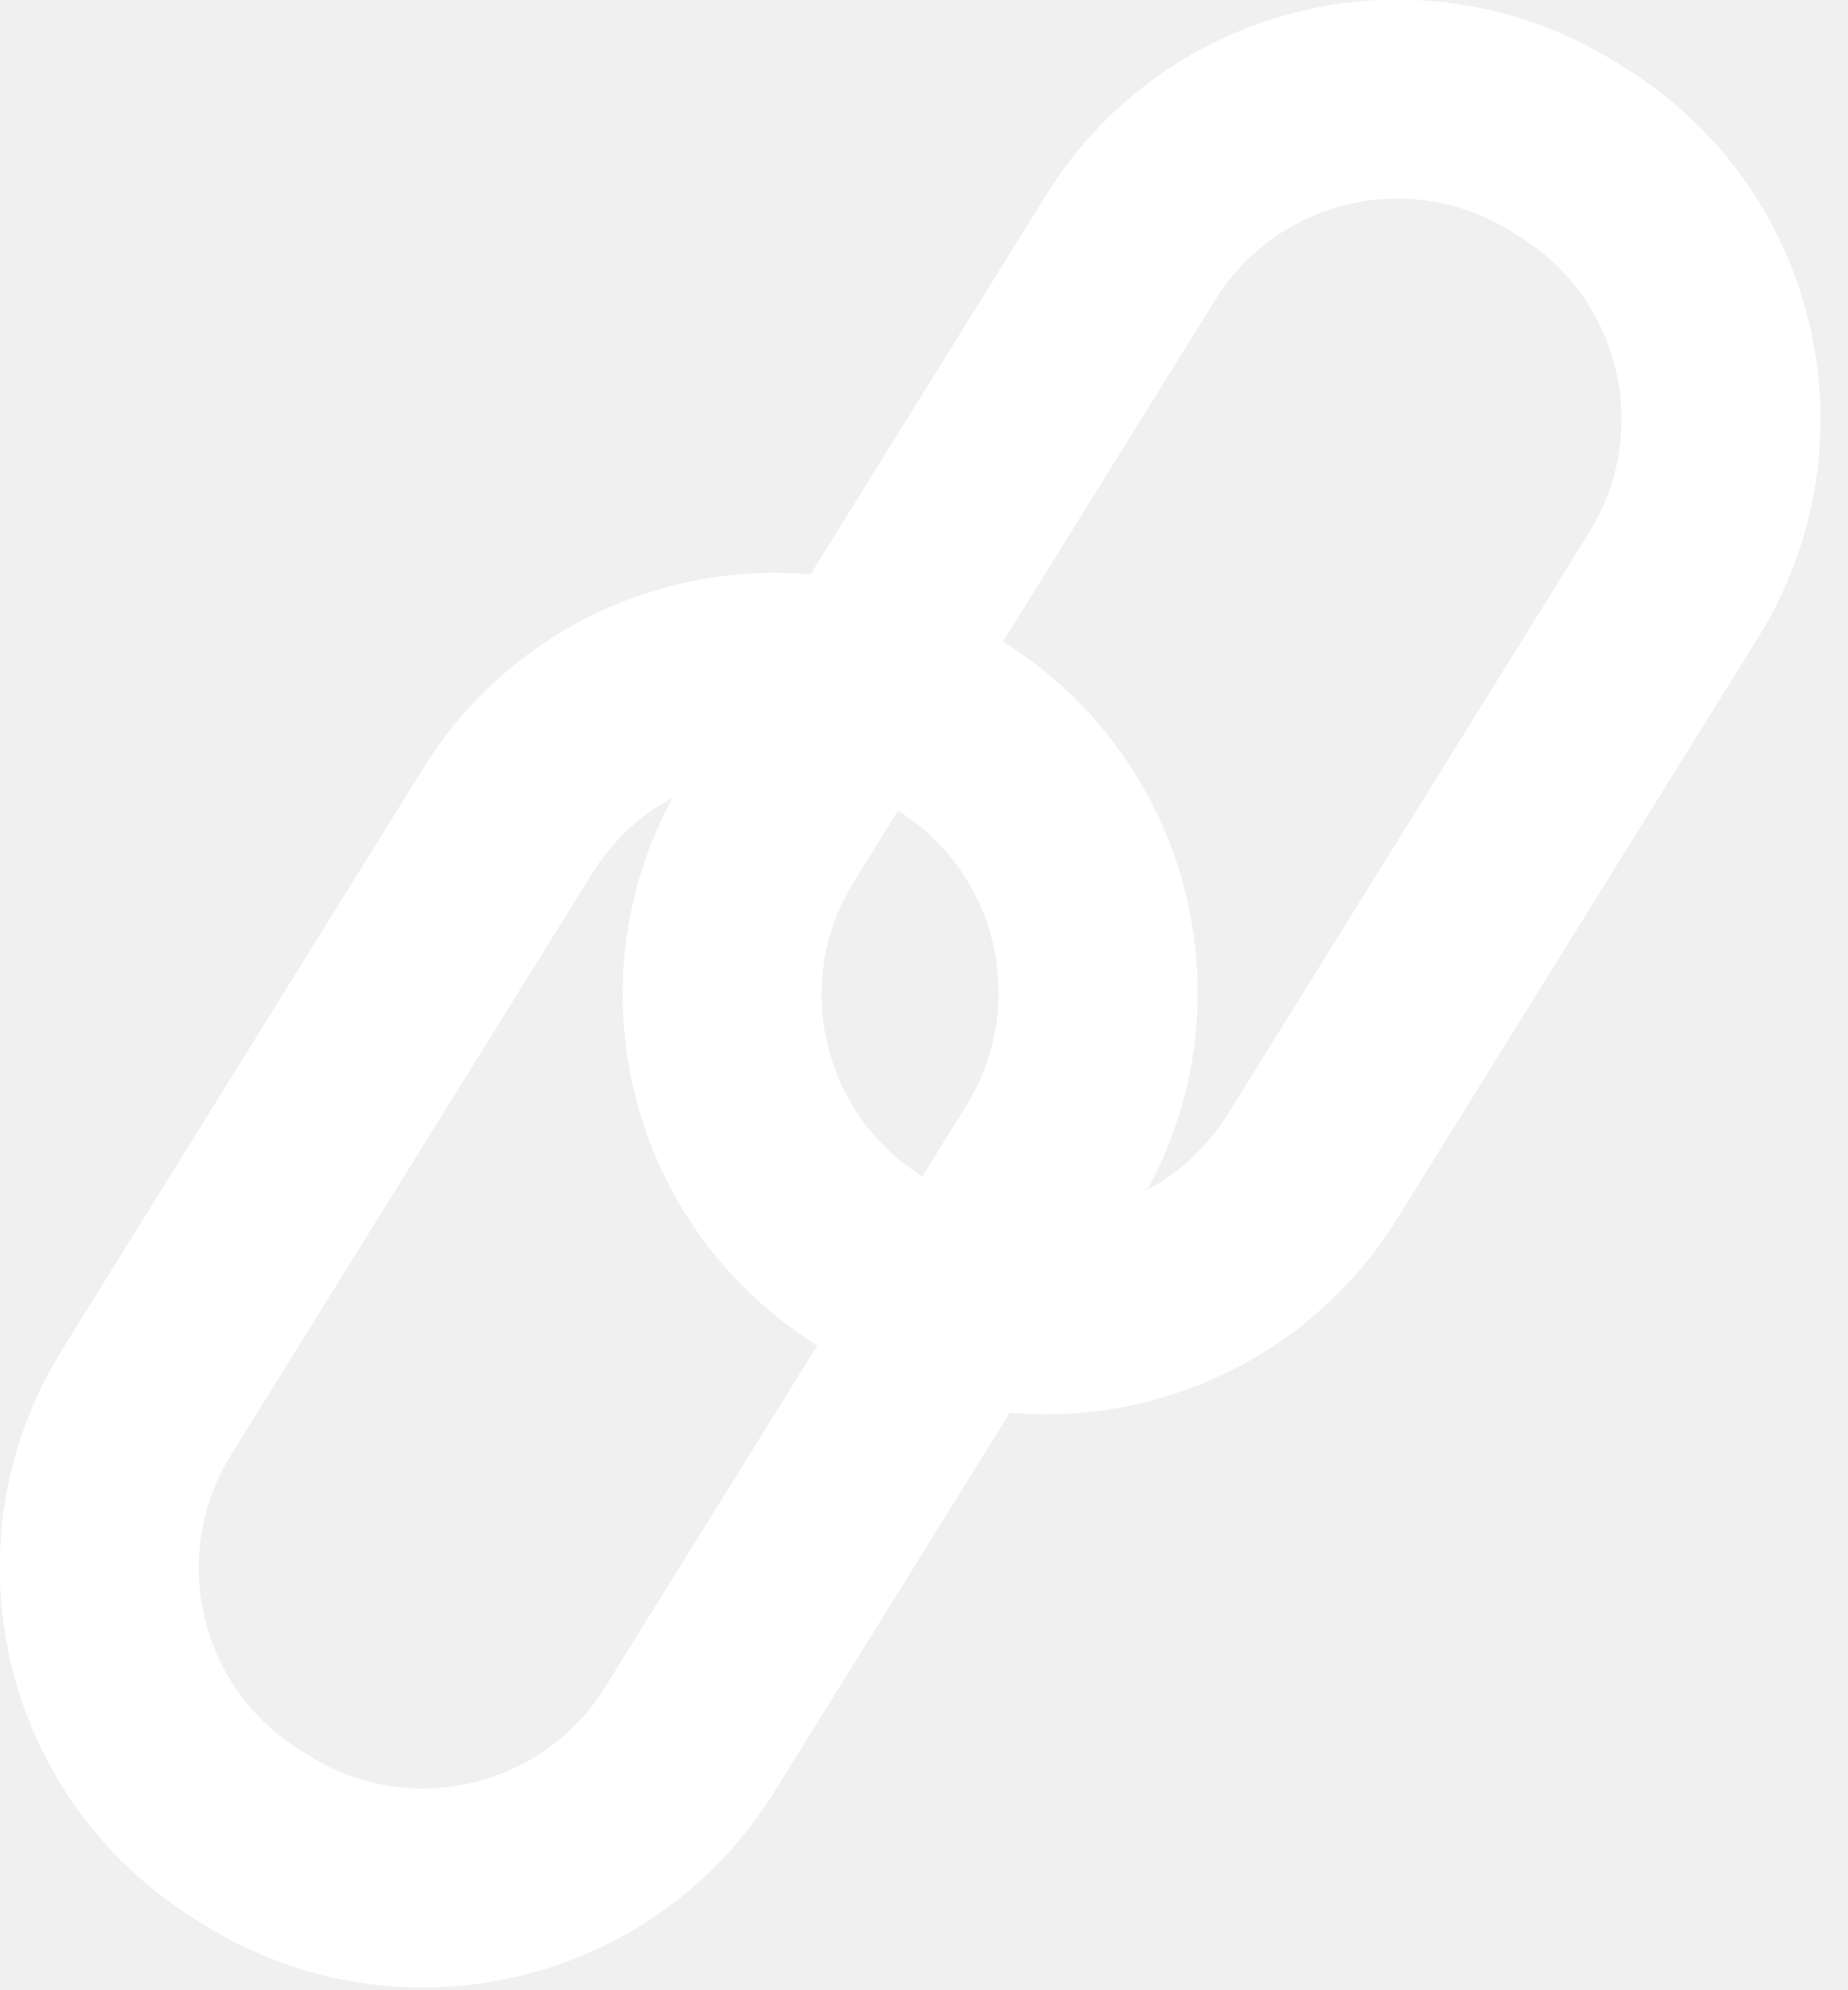
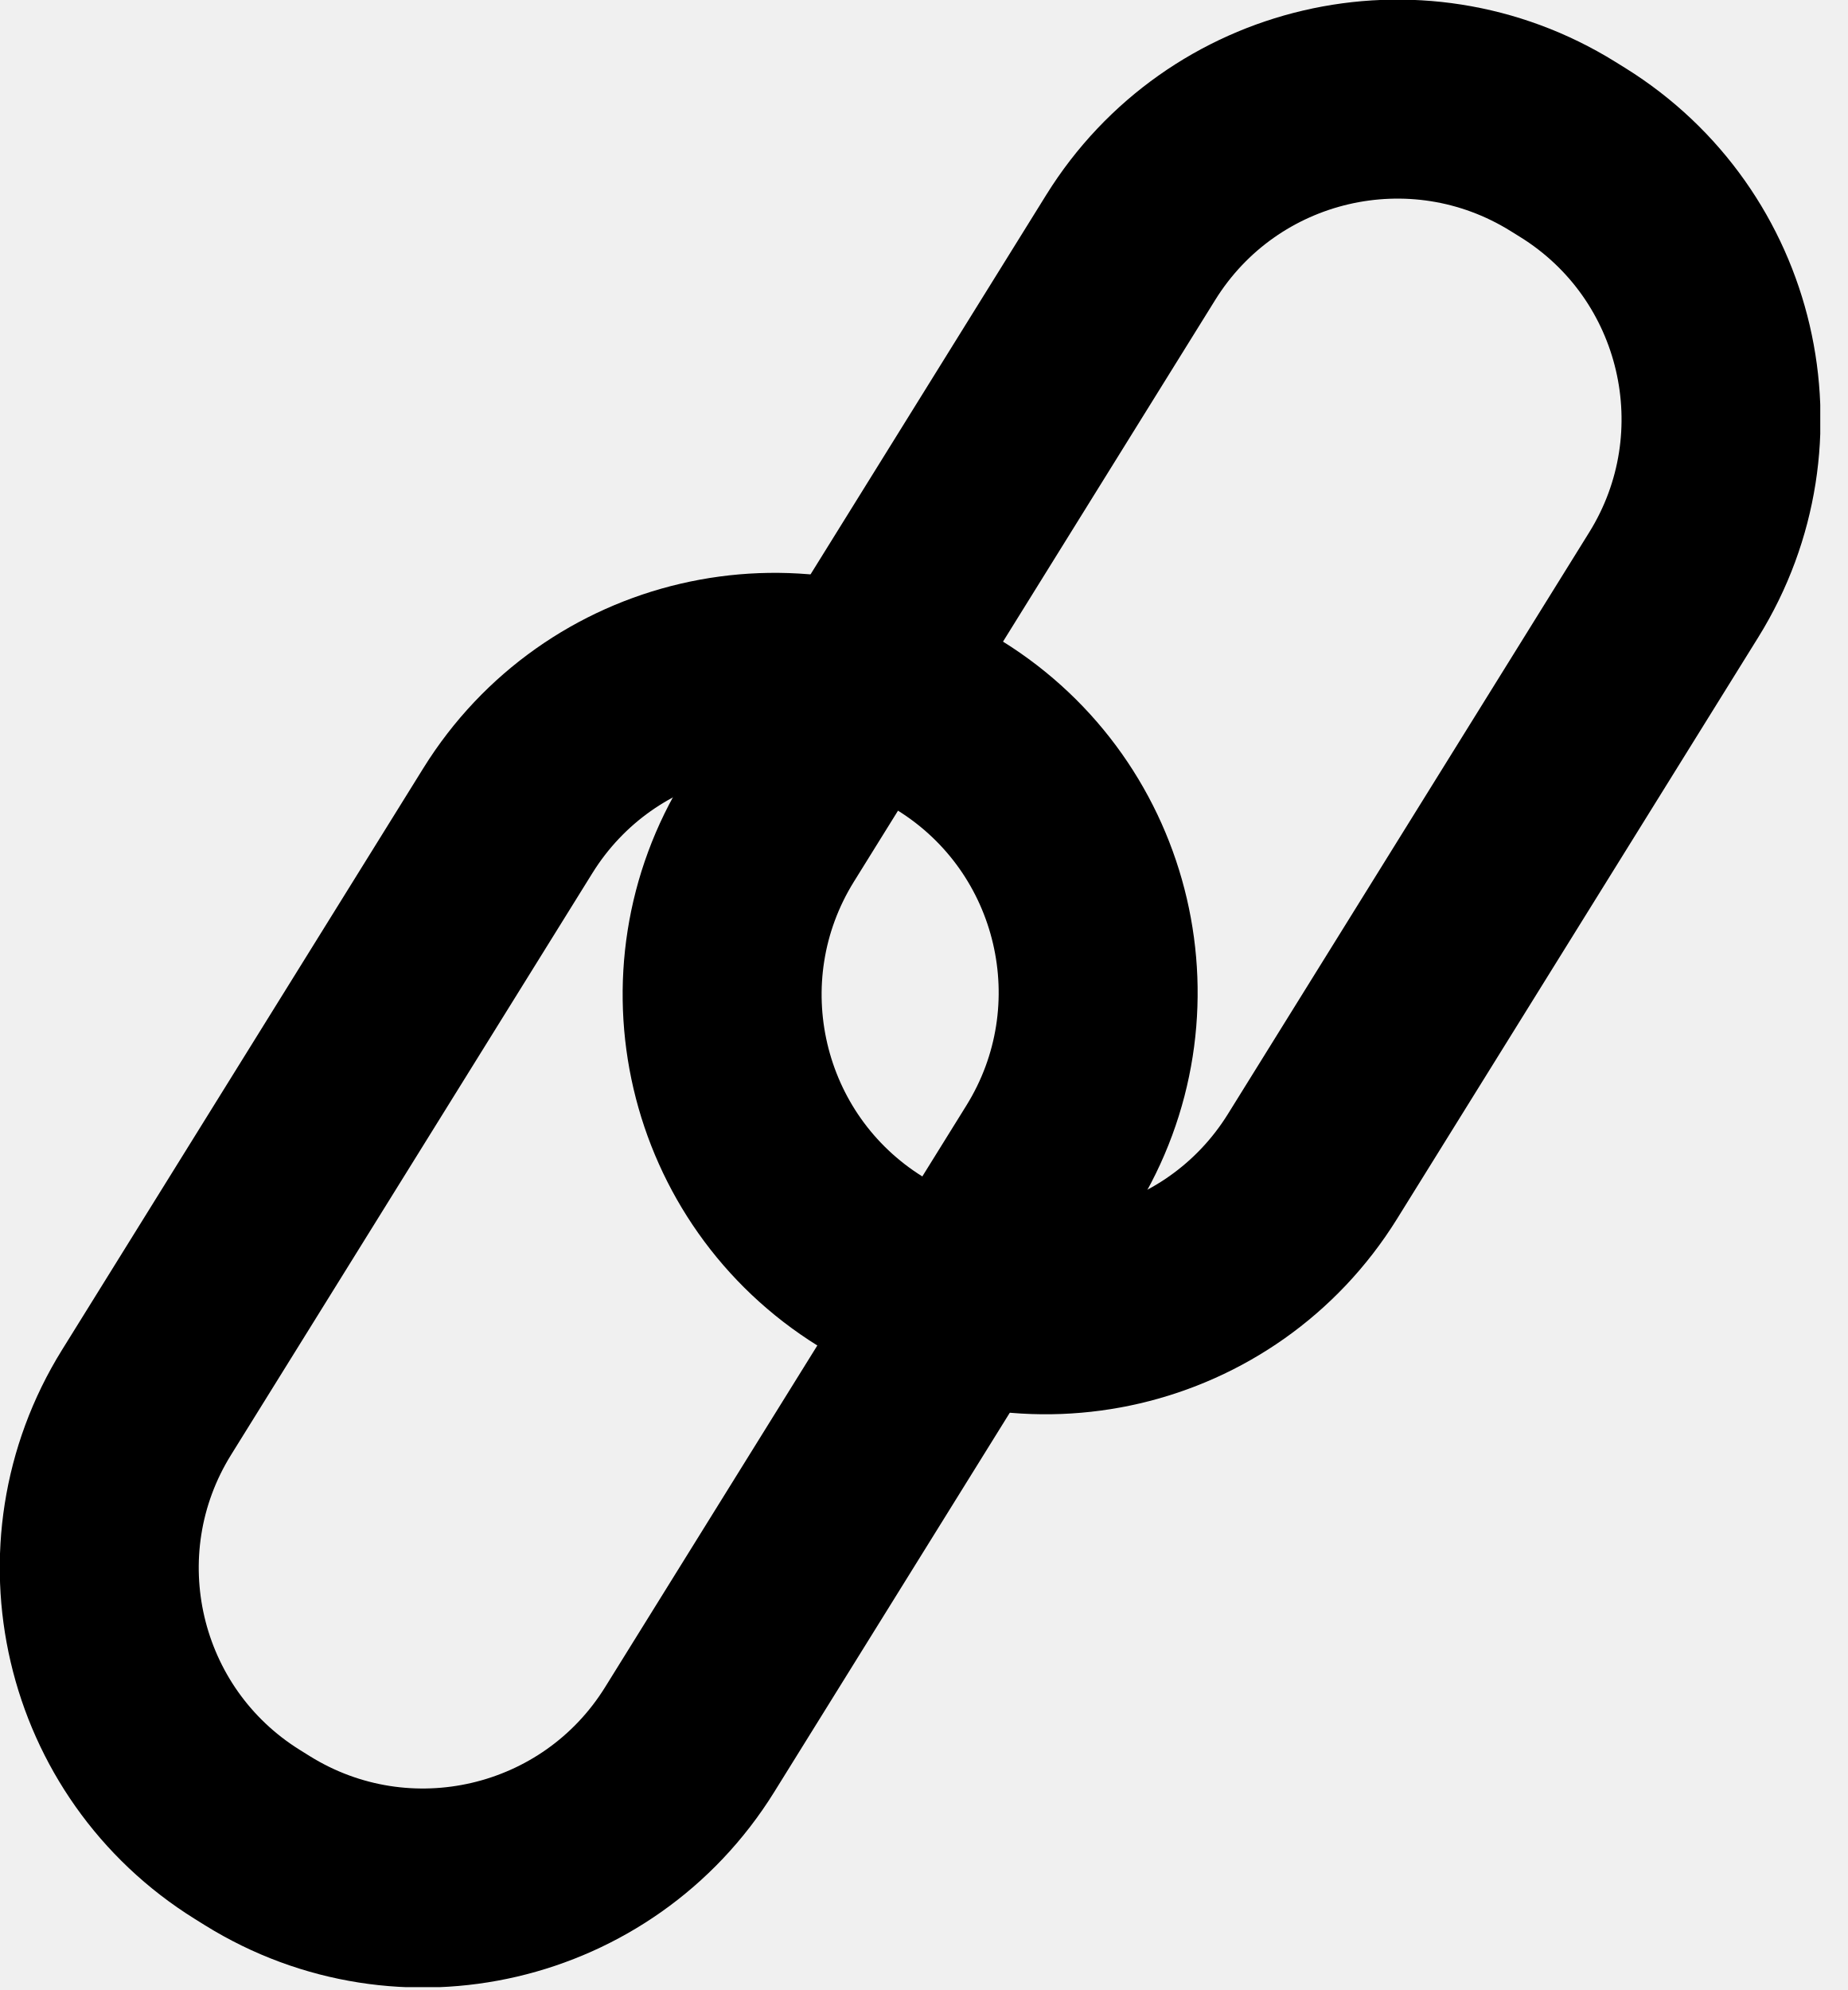
- <svg xmlns="http://www.w3.org/2000/svg" width="65" height="70" viewBox="0 0 65 70" fill="none">
+ <svg xmlns="http://www.w3.org/2000/svg" width="2vw" height="4vh" viewBox="0 0 65 70" fill="none">
  <g clip-path="url(#clip0_213_250)">
-     <path d="M33.42 25.53L33.072 25.314C27.892 22.097 21.086 23.687 17.868 28.866L5.156 49.329C1.938 54.508 3.529 61.315 8.708 64.532L9.056 64.749C14.235 67.966 21.042 66.376 24.26 61.197L36.972 40.734C40.189 35.555 38.599 28.748 33.42 25.53Z" stroke="white" stroke-width="7" stroke-linejoin="round" />
-     <path d="M55.334 5.366L54.986 5.15C49.806 1.933 43 3.523 39.782 8.702L27.07 29.165C23.852 34.344 25.443 41.151 30.622 44.368L30.97 44.585C36.149 47.802 42.956 46.212 46.174 41.033L58.886 20.57C62.103 15.391 60.513 8.584 55.334 5.366Z" stroke="white" stroke-width="7" stroke-linejoin="round" />
+     <path d="M33.42 25.53L33.072 25.314C27.892 22.097 21.086 23.687 17.868 28.866L5.156 49.329C1.938 54.508 3.529 61.315 8.708 64.532L9.056 64.749C14.235 67.966 21.042 66.376 24.26 61.197L36.972 40.734C40.189 35.555 38.599 28.748 33.42 25.53Z" stroke="currentColor" stroke-width="7" stroke-linejoin="round" />
+     <path d="M55.334 5.366L54.986 5.15C49.806 1.933 43 3.523 39.782 8.702L27.07 29.165C23.852 34.344 25.443 41.151 30.622 44.368L30.97 44.585C36.149 47.802 42.956 46.212 46.174 41.033L58.886 20.57C62.103 15.391 60.513 8.584 55.334 5.366Z" stroke="currentColor" stroke-width="7" stroke-linejoin="round" />
  </g>
  <defs>
    <clipPath id="clip0_213_250">
-       <rect width="64.04" height="69.9" fill="white" />
+       <rect width="64.04" height="69.9" fill="currentColor" />
    </clipPath>
  </defs>
</svg>
